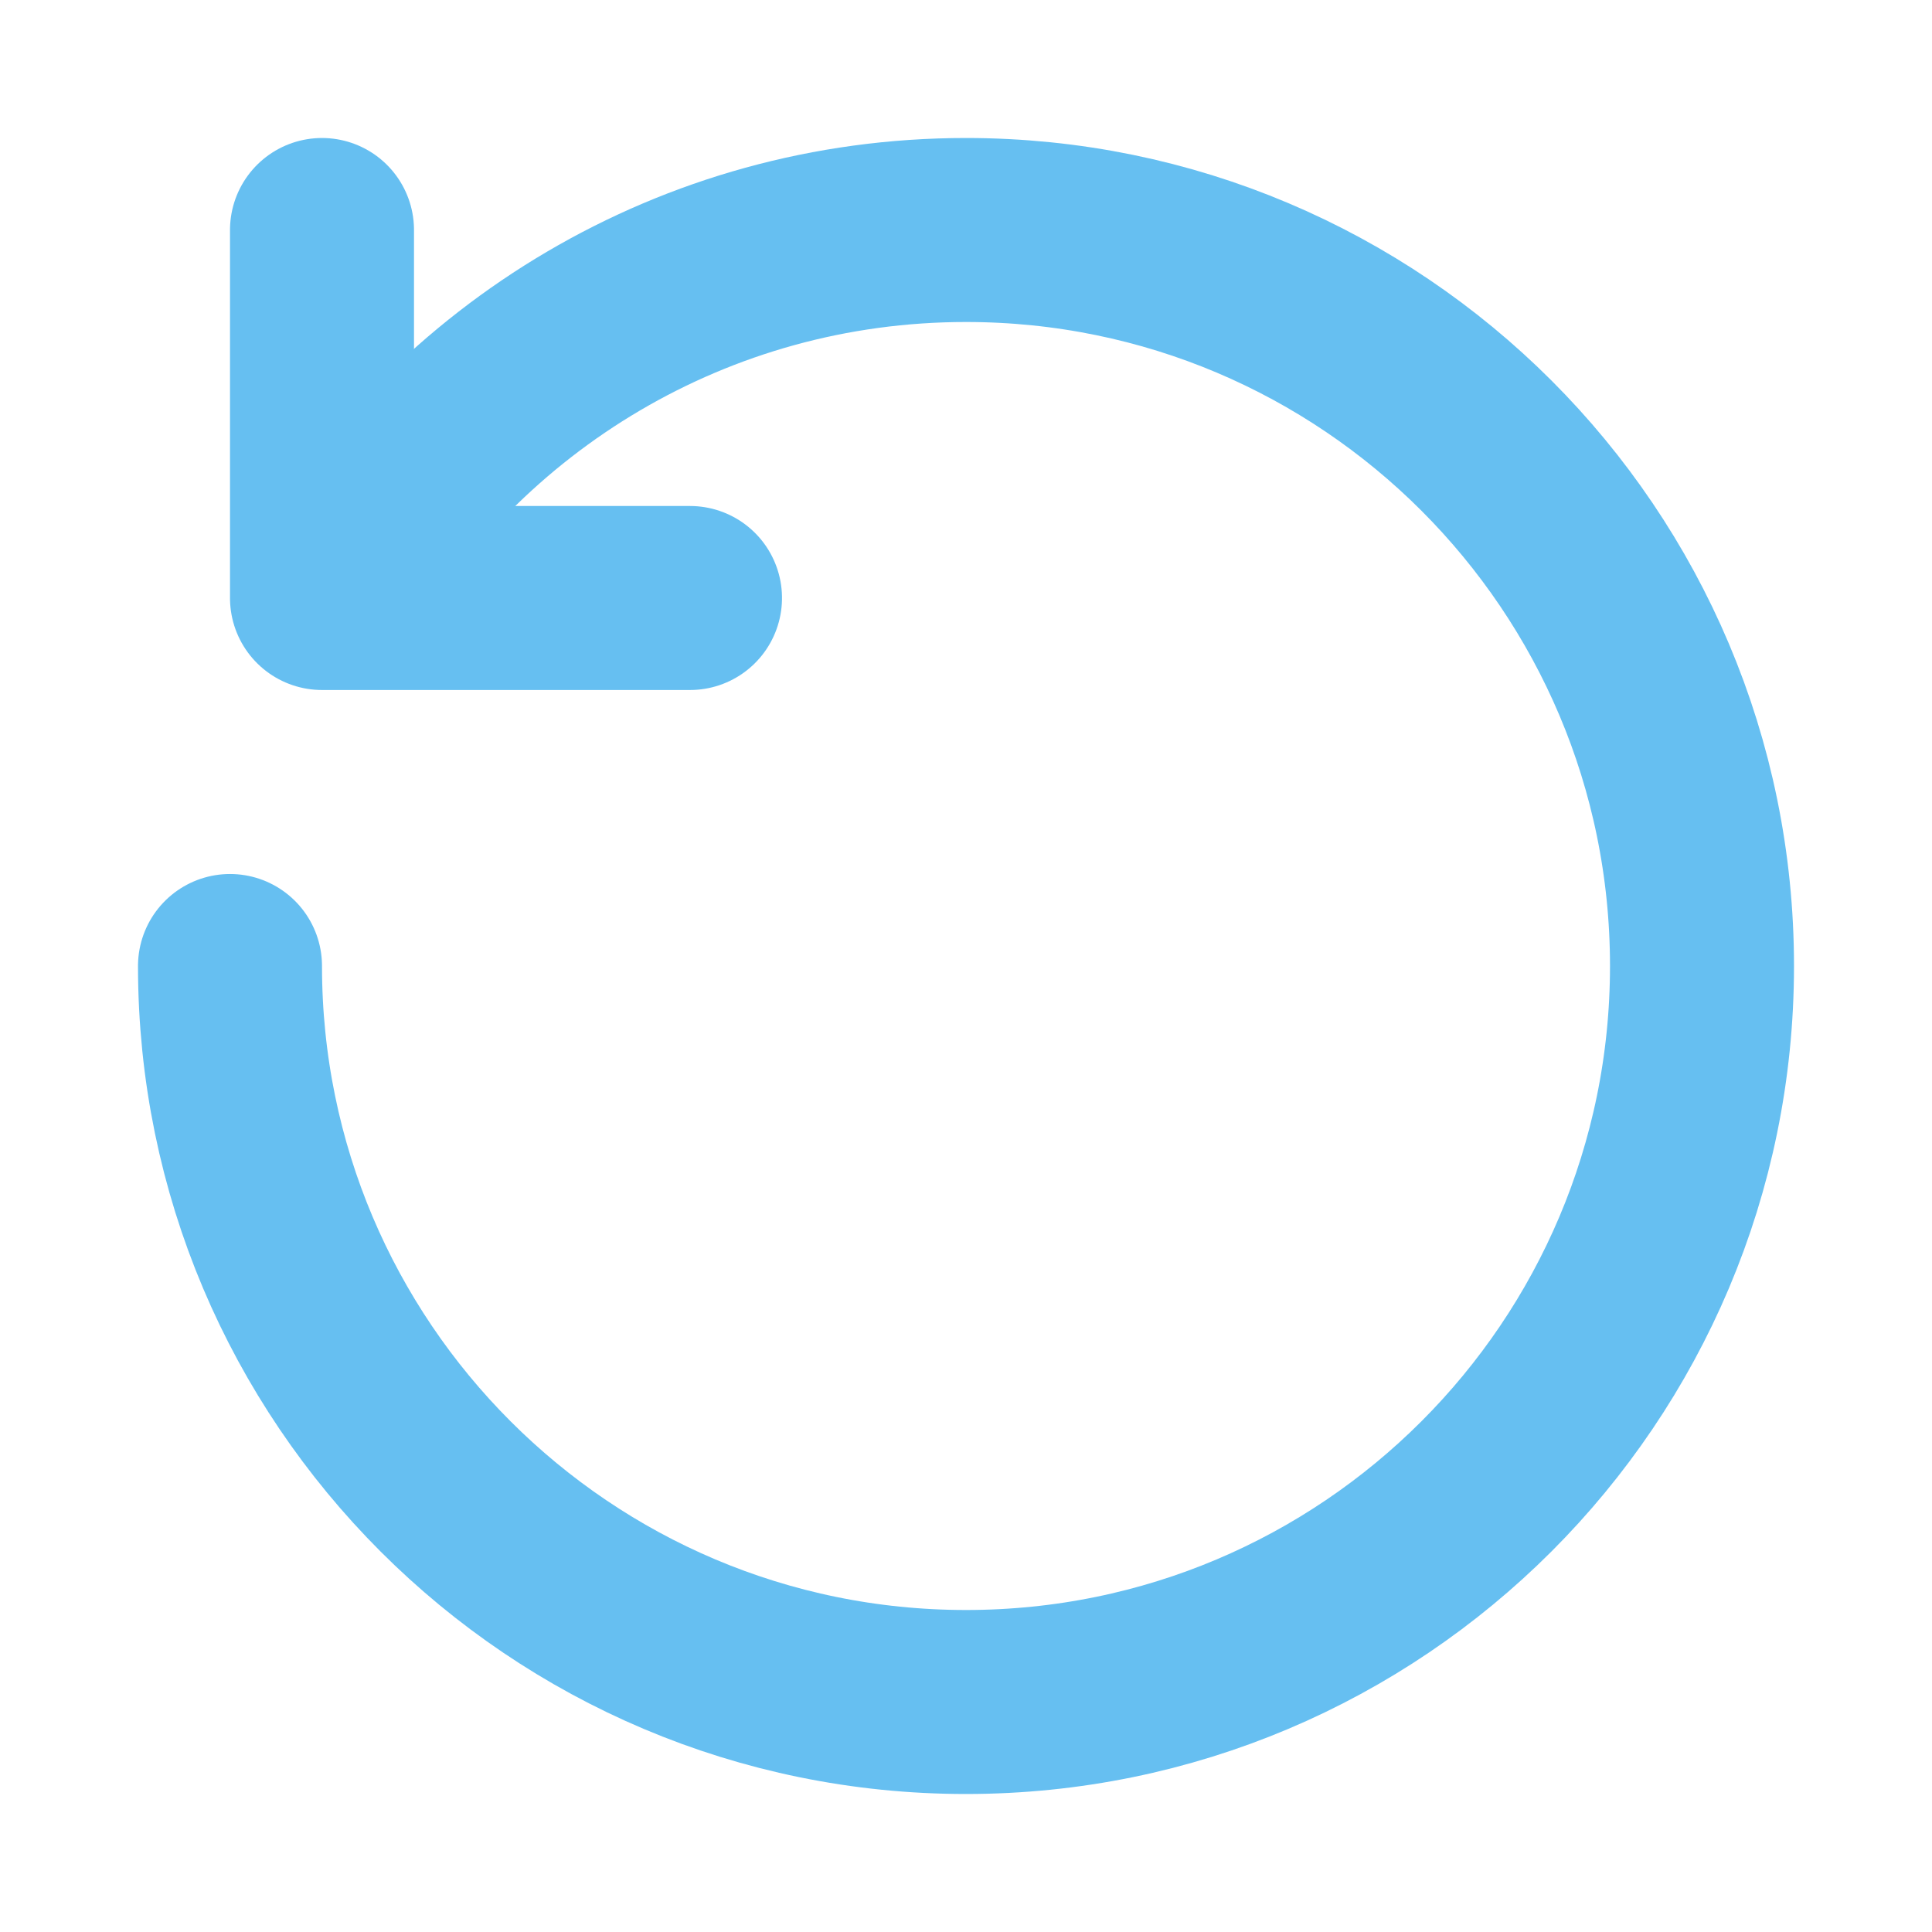
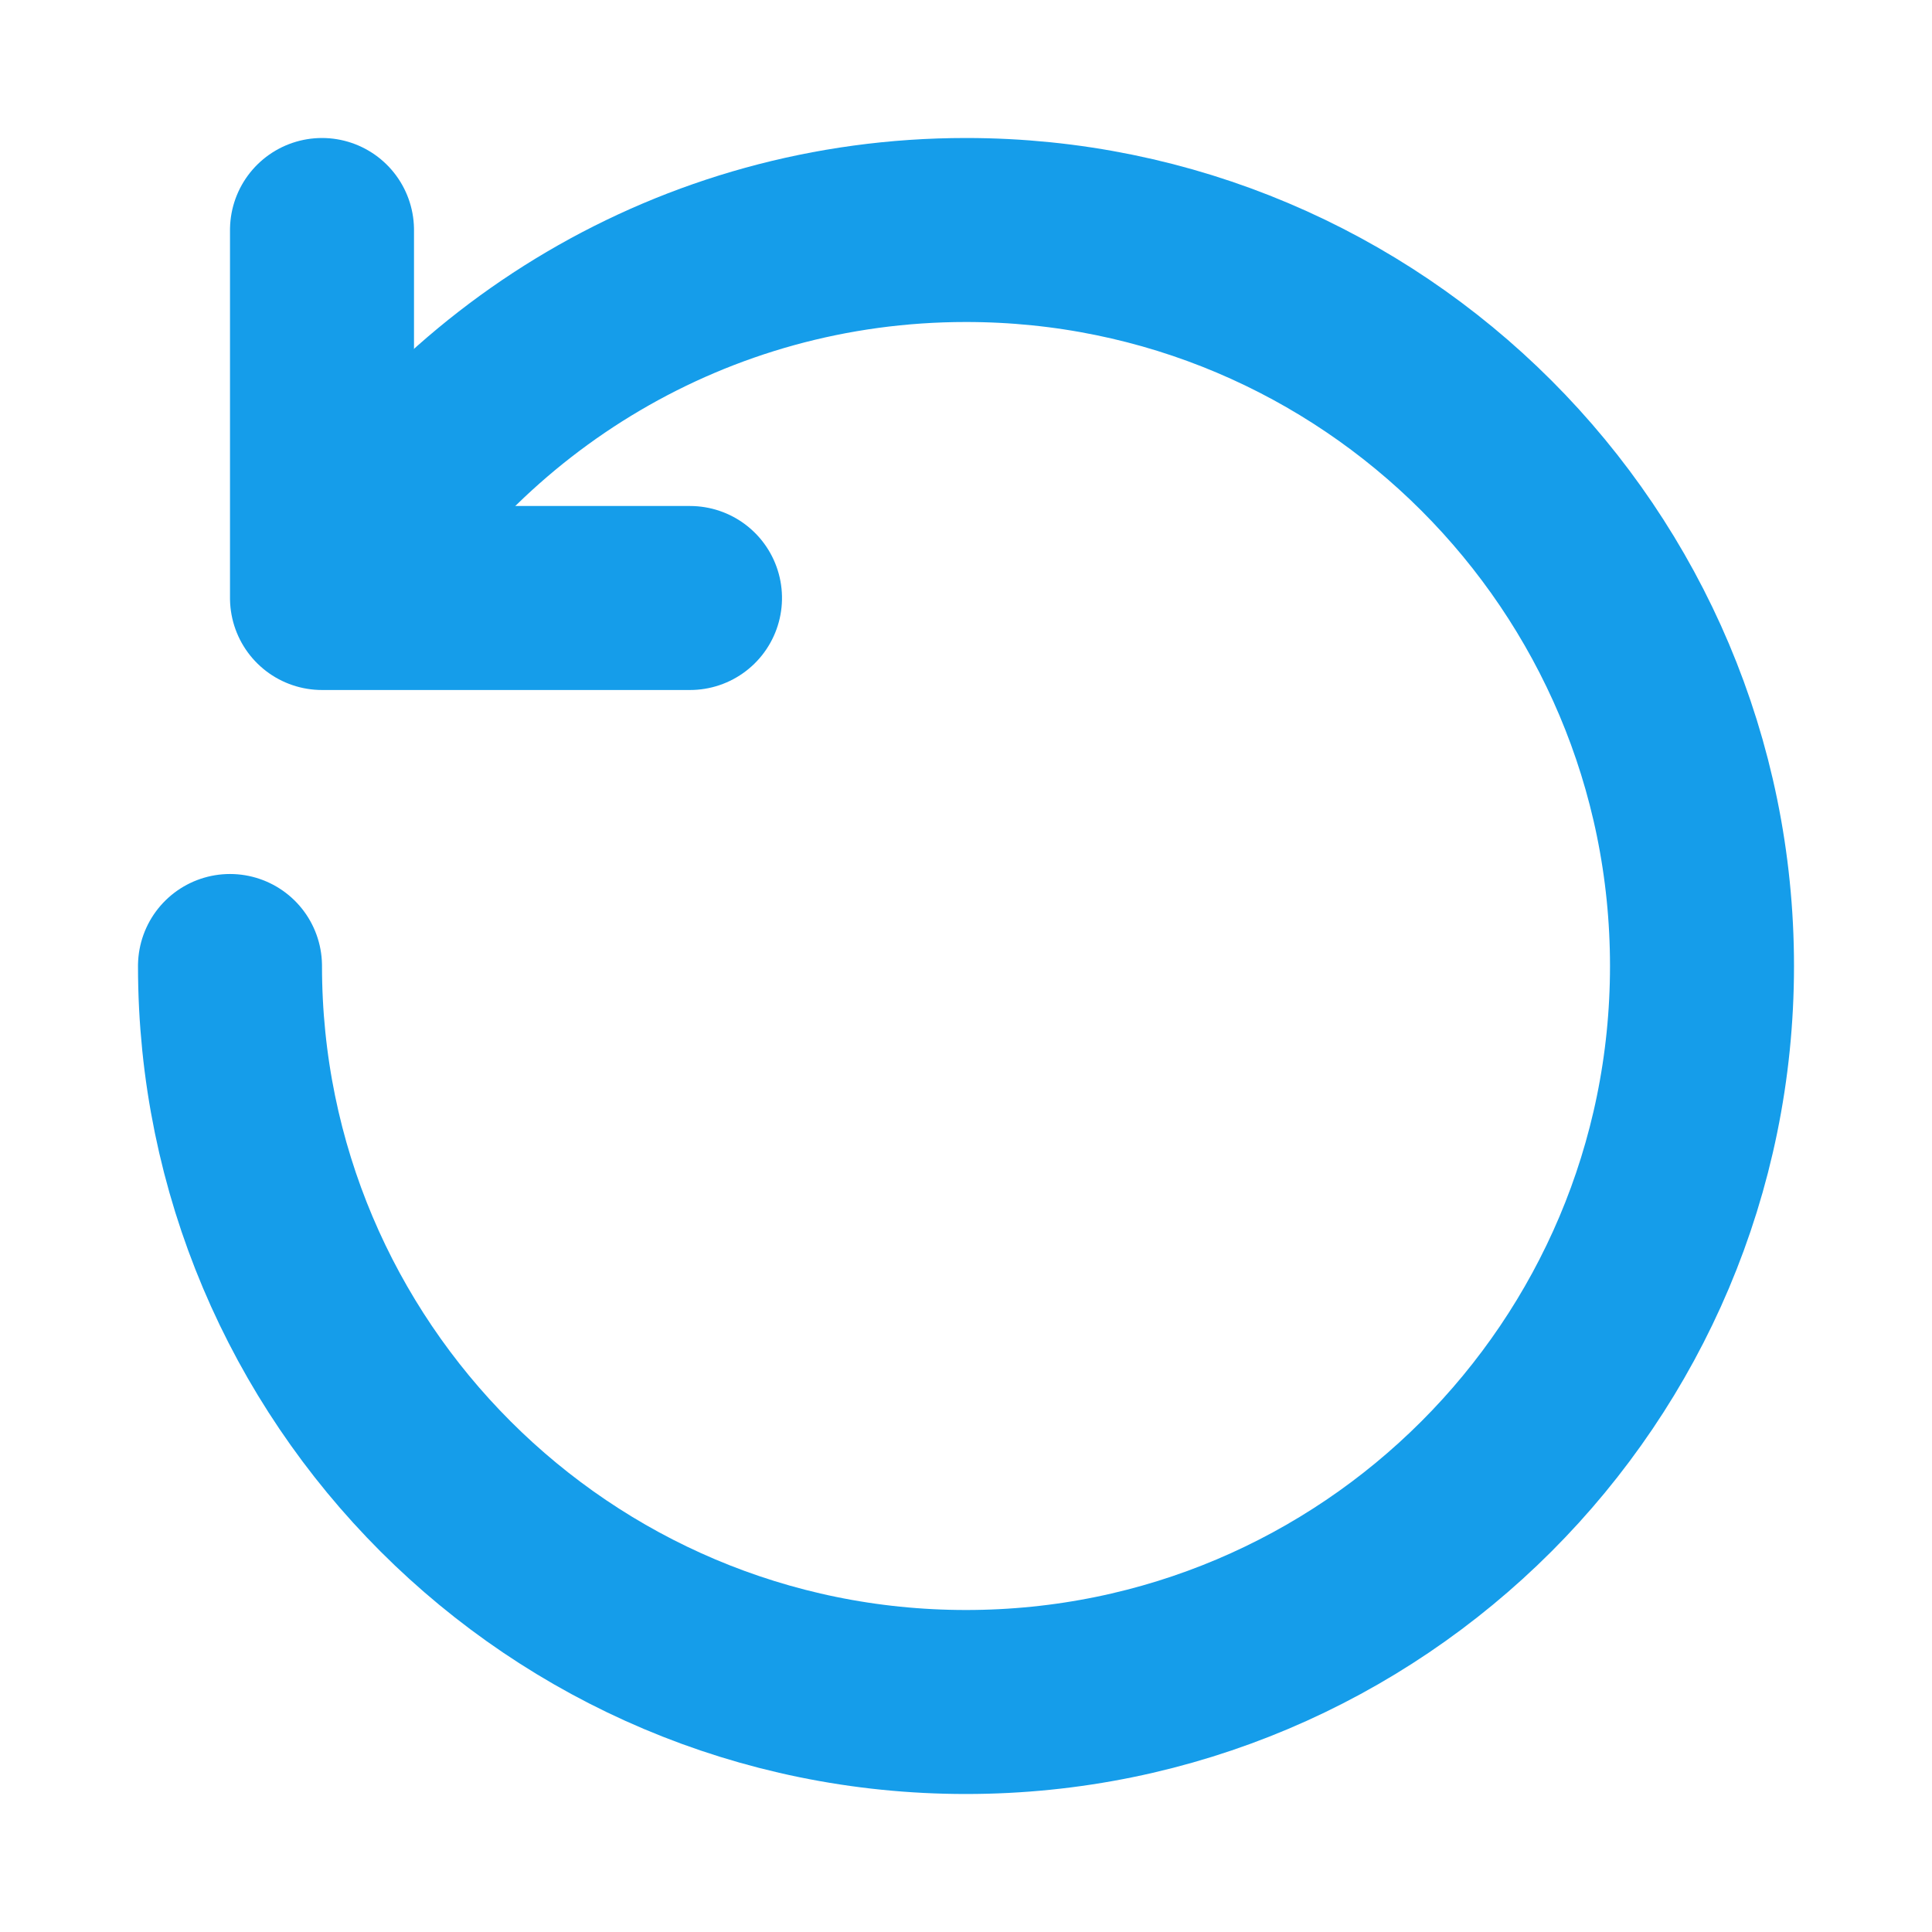
- <svg xmlns="http://www.w3.org/2000/svg" width="18px" height="18px" viewBox="0 0 21 21" style="fill: #66BFF1; stroke-width: 2px;">
-   <g fill="none" fill-rule="evenodd" stroke="#66BFF1" stroke-linecap="round" stroke-linejoin="round" transform="matrix(0 1 1 0 2.5 2.5)">
+ <svg xmlns="http://www.w3.org/2000/svg" width="18px" height="18px" viewBox="0 0 21 21" style="fill: #159DEA; stroke-width: 2px;">
+   <g fill="none" fill-rule="evenodd" stroke="#159DEA" stroke-linecap="round" stroke-linejoin="round" transform="matrix(0 1 1 0 2.5 2.5)">
    <path d="M3.987 1.078C1.603 2.463 0 5.044 0 8 0 12.418 3.582 16 8 16s8-3.582 8-8-3.582-8-8-8" />
    <path d="M4 1v4h-4" transform="matrix(1 0 0 -1 0 6)" />
  </g>
</svg>
